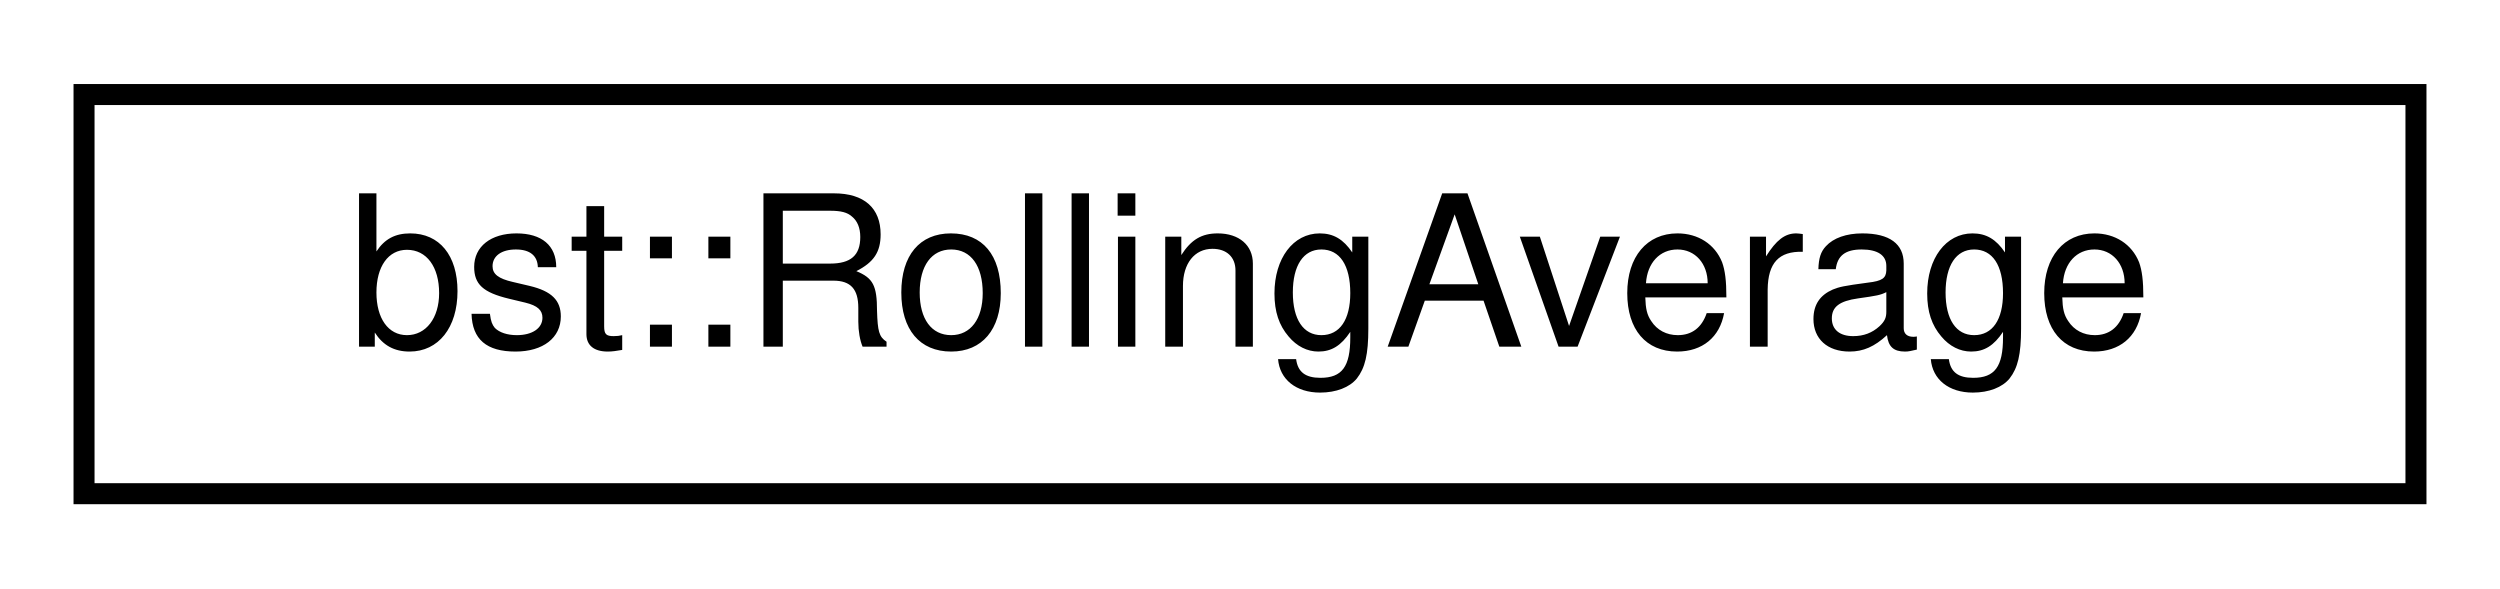
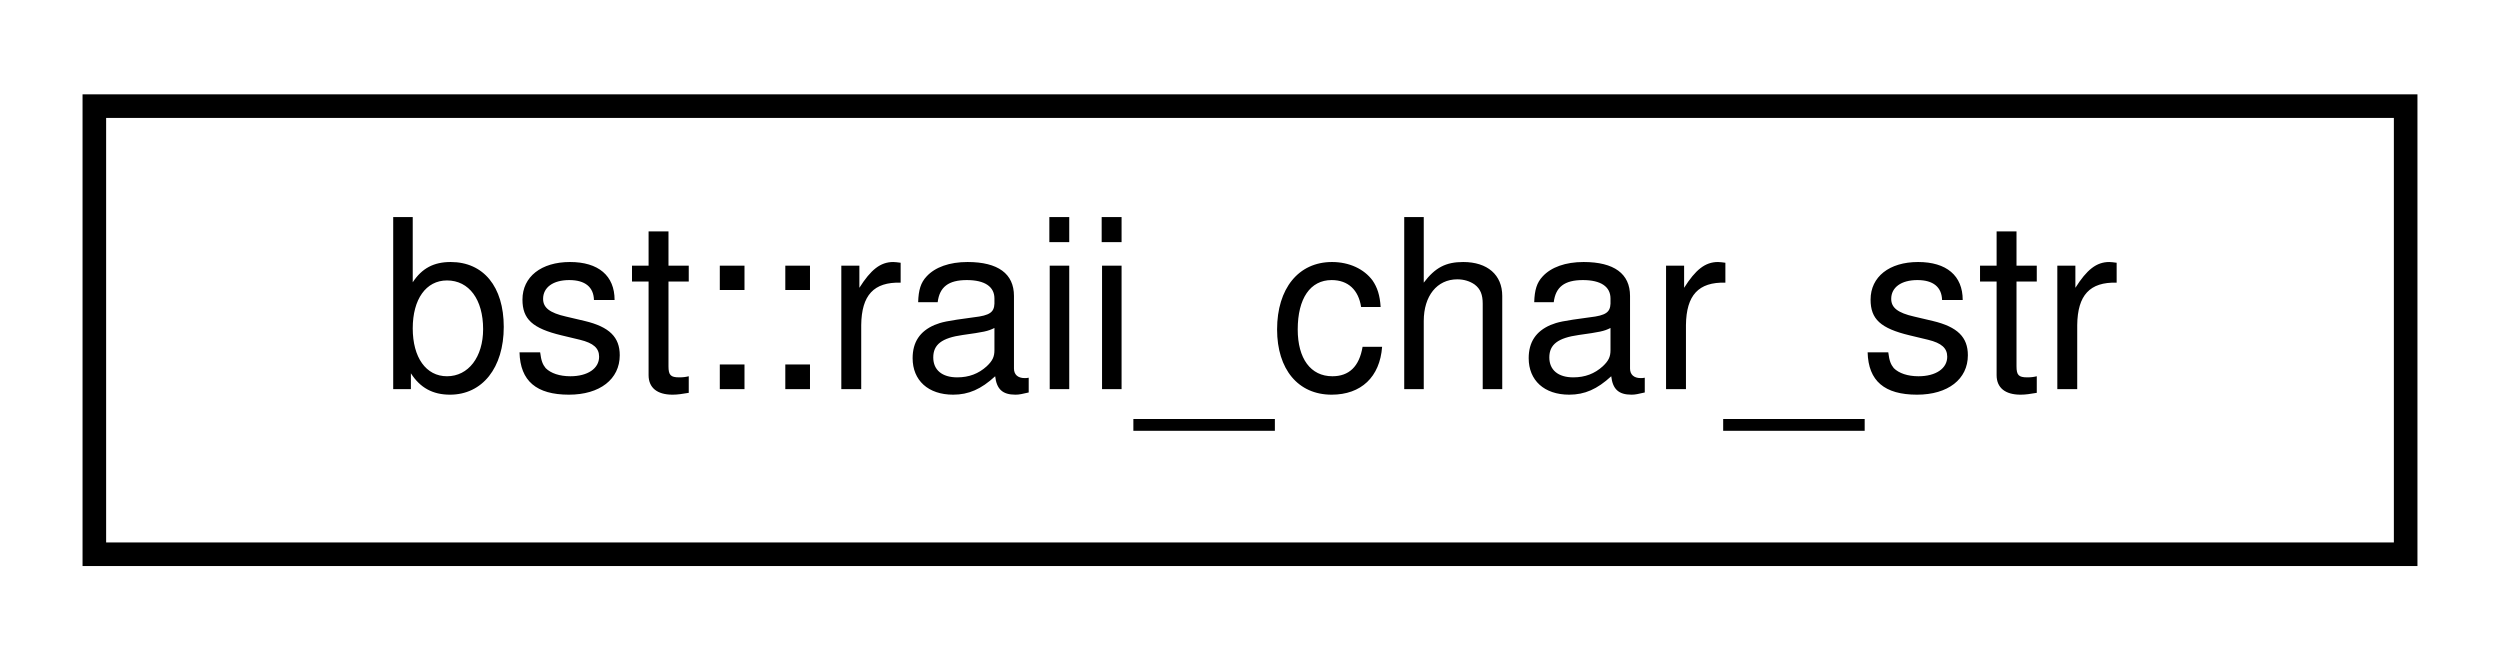
- <svg xmlns="http://www.w3.org/2000/svg" xmlns:xlink="http://www.w3.org/1999/xlink" width="119pt" height="28pt" viewBox="0.00 0.00 119.00 28.00">
+ <svg xmlns="http://www.w3.org/2000/svg" xmlns:xlink="http://www.w3.org/1999/xlink" width="106pt" height="28pt" viewBox="0.00 0.00 106.00 28.00">
  <g id="graph0" class="graph" transform="scale(1 1) rotate(0) translate(4 24)">
    <g id="node1" class="node">
      <g id="a_node1">
-         <a xlink:href="classbst_1_1RollingAverage.html" target="_top" xlink:title="Moving average calculator.">
-           <polygon fill="none" stroke="black" points="0,-0.5 0,-19.5 111,-19.5 111,-0.5 0,-0.5" />
-           <text text-anchor="middle" x="55.5" y="-7.5" font-family="Helvetica,sans-Serif" font-size="10.00">bst::RollingAverage</text>
+         <a xlink:href="structbst_1_1raii__char__str.html" target="_top" xlink:title=" ">
+           <polygon fill="none" stroke="black" points="0,-0.5 0,-19.5 98,-19.5 98,-0.5 0,-0.5" />
+           <text text-anchor="middle" x="49" y="-7.5" font-family="Helvetica,sans-Serif" font-size="10.00">bst::raii_char_str</text>
        </a>
      </g>
    </g>
  </g>
</svg>
